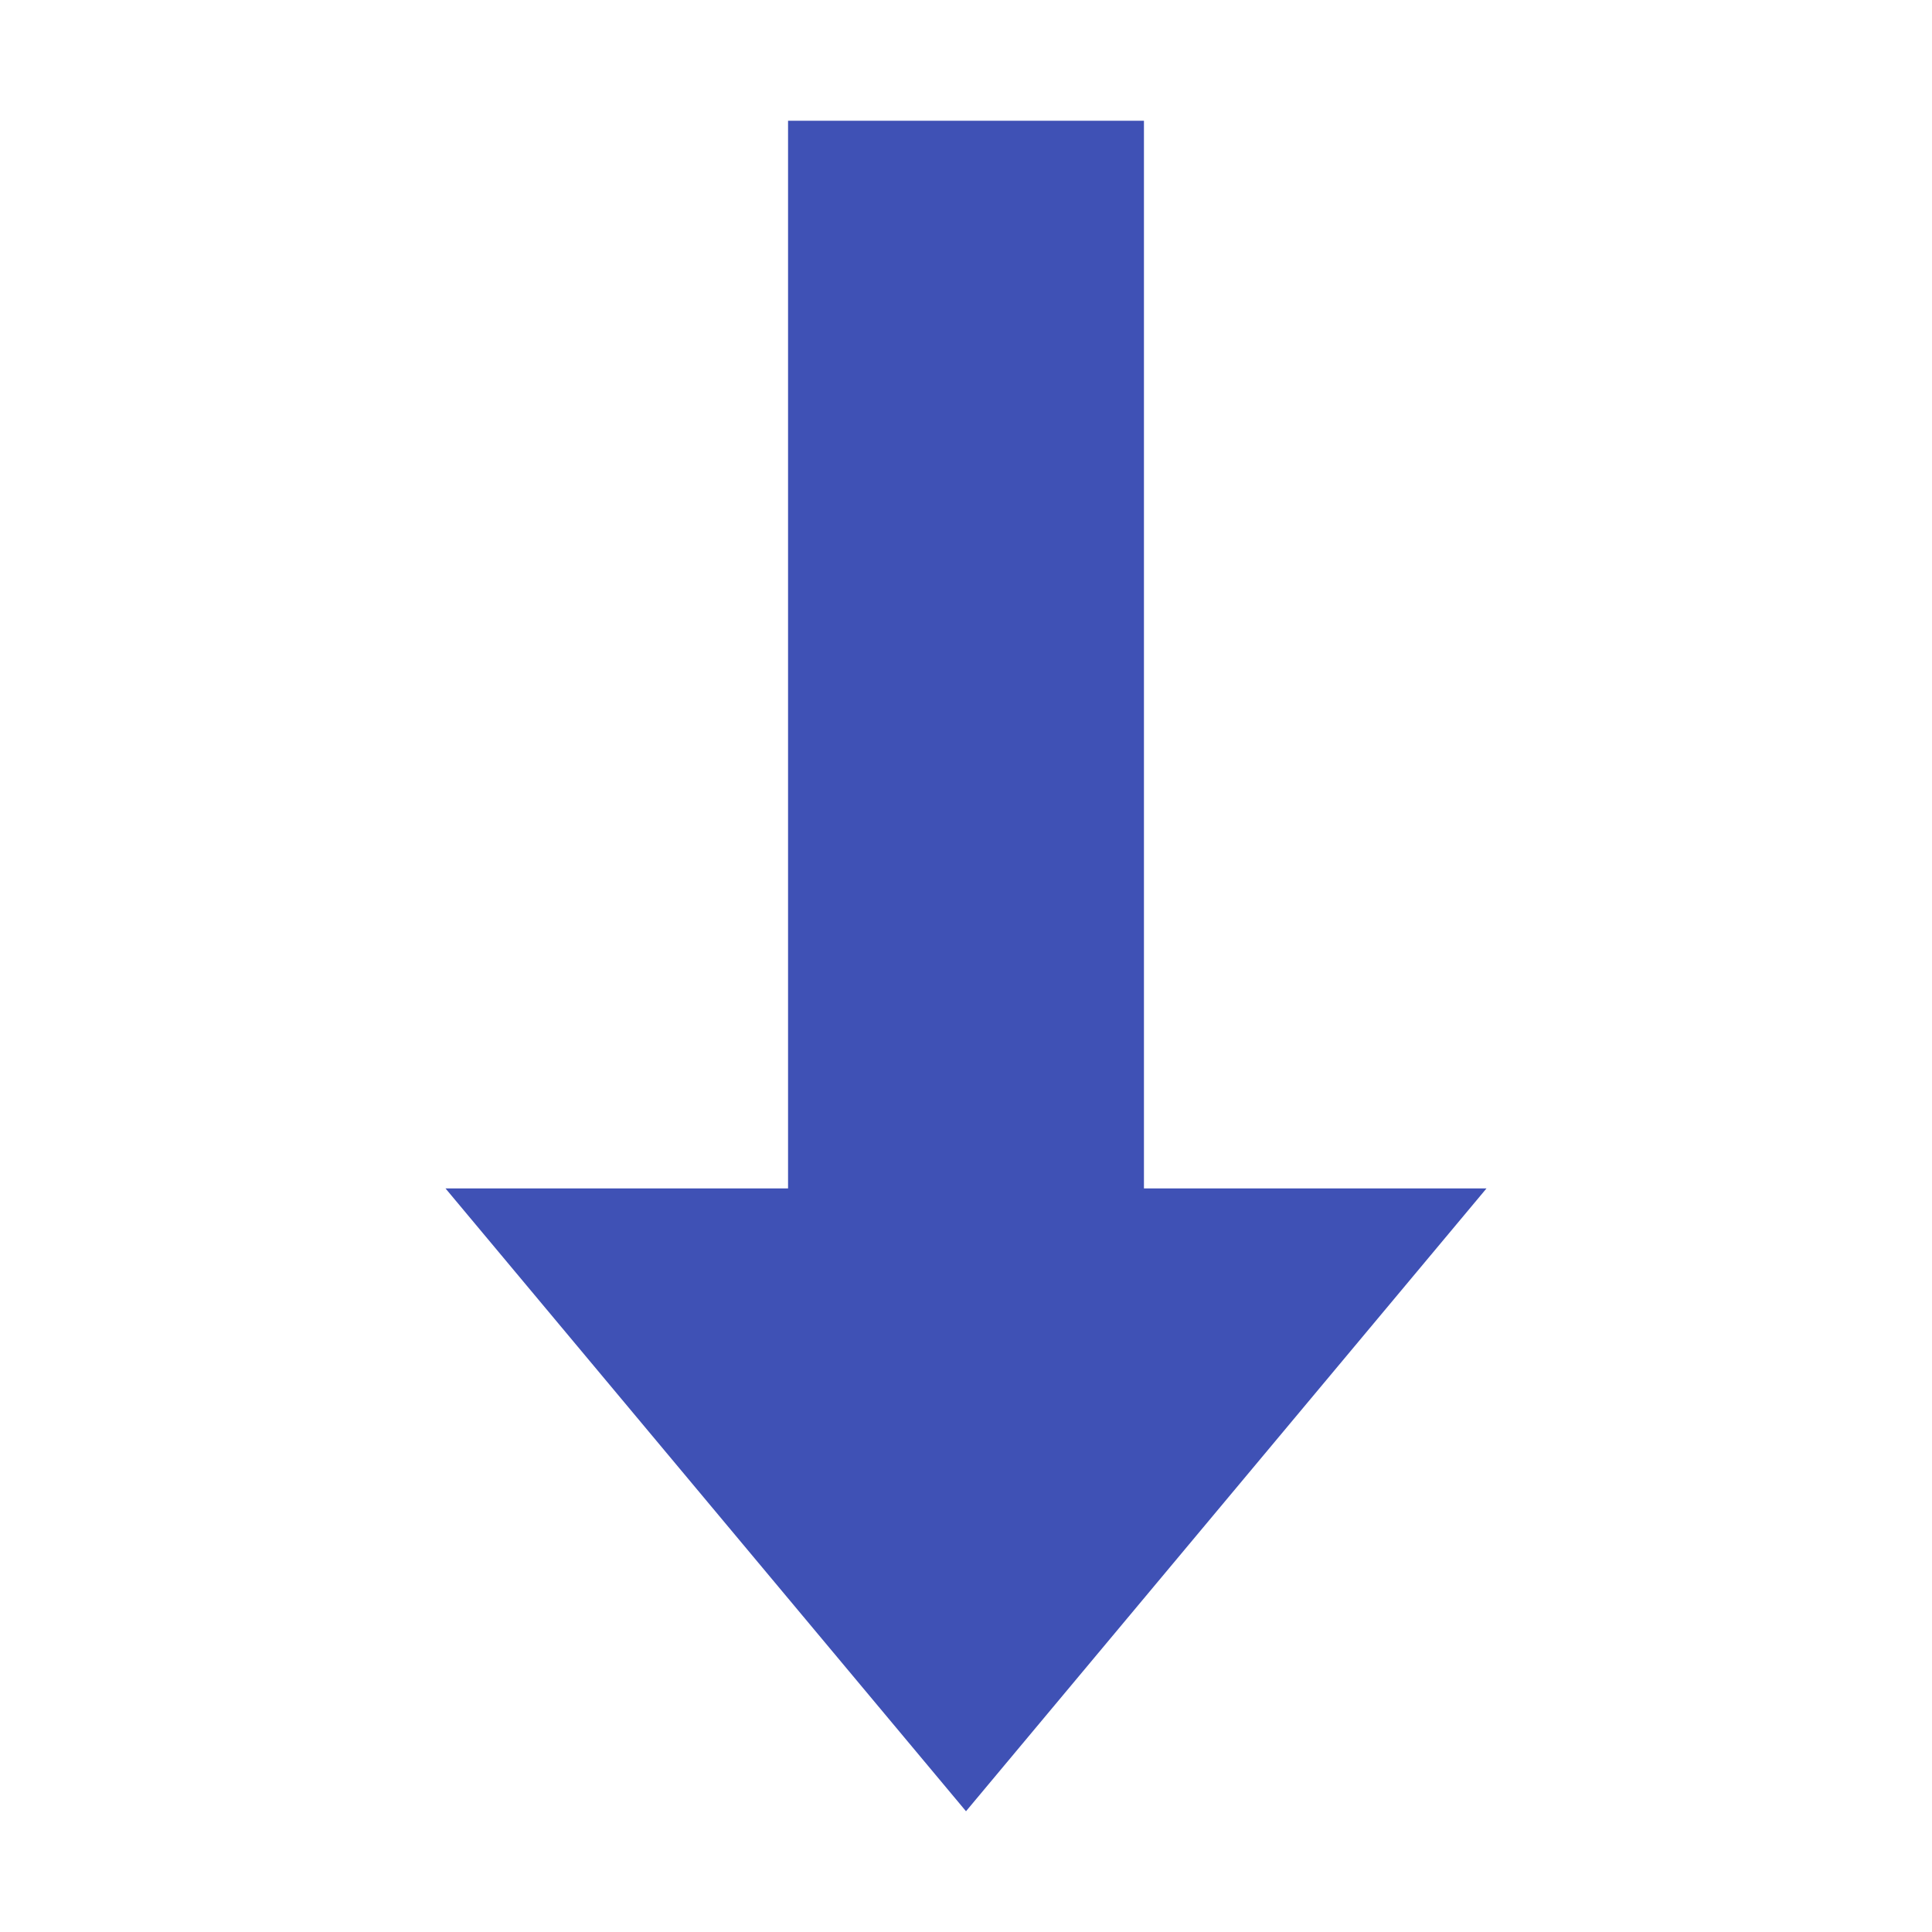
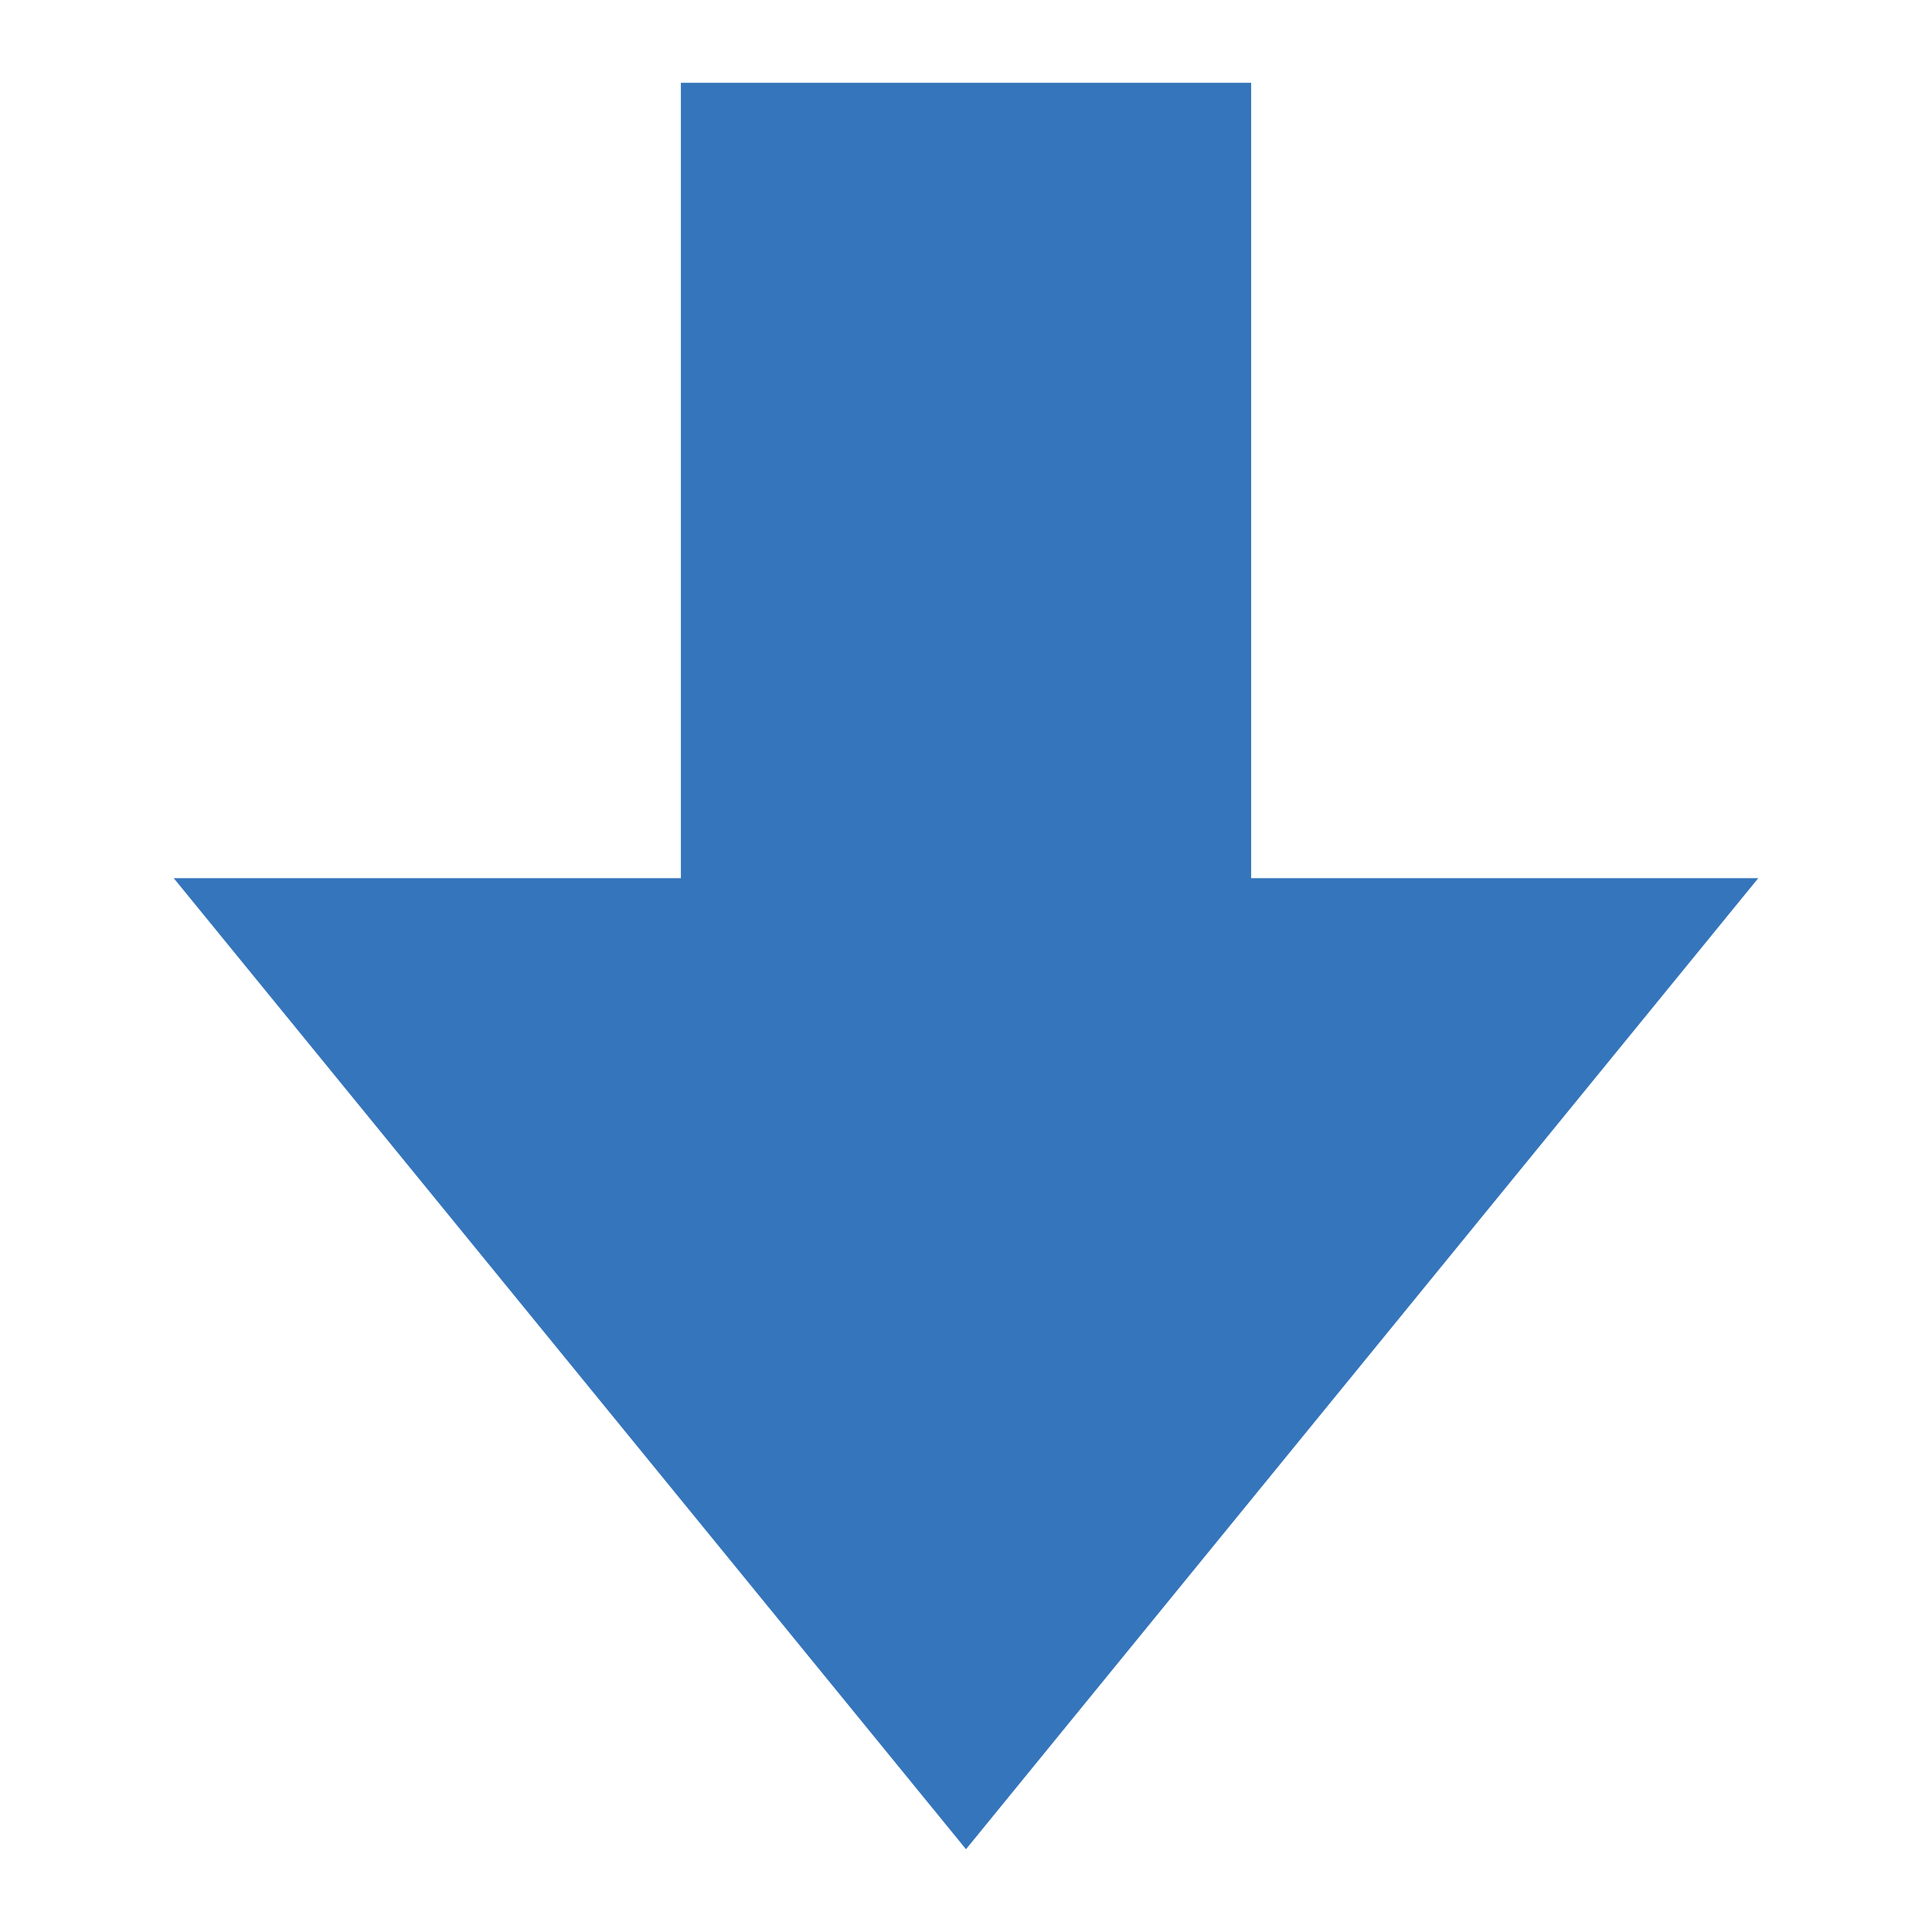
- <svg xmlns="http://www.w3.org/2000/svg" version="1" viewBox="0 0 48 48" enable-background="new 0 0 48 48" id="svg3423">
-   <defs id="defs3433" />
-   <g id="g3425" transform="matrix(1.105256,0,0,1.105263,-2.526154,-3.631579)" style="fill:#3f51b5">
-     <polygon points="35.7,30 24,44 12.3,30 " id="polygon3427" />
-     <rect x="20" y="6" width="8" height="27" id="rect3429" />
-   </g>
+ <svg xmlns="http://www.w3.org/2000/svg" viewBox="0 0 80 80">
+   <polygon points="40 76.573 7.194 36.363 72.806 36.363 40 76.573" style="fill:#3575bb" />
+   <rect x="28.194" y="3.428" width="23.613" height="35.364" style="fill:#3575bb" />
</svg>
